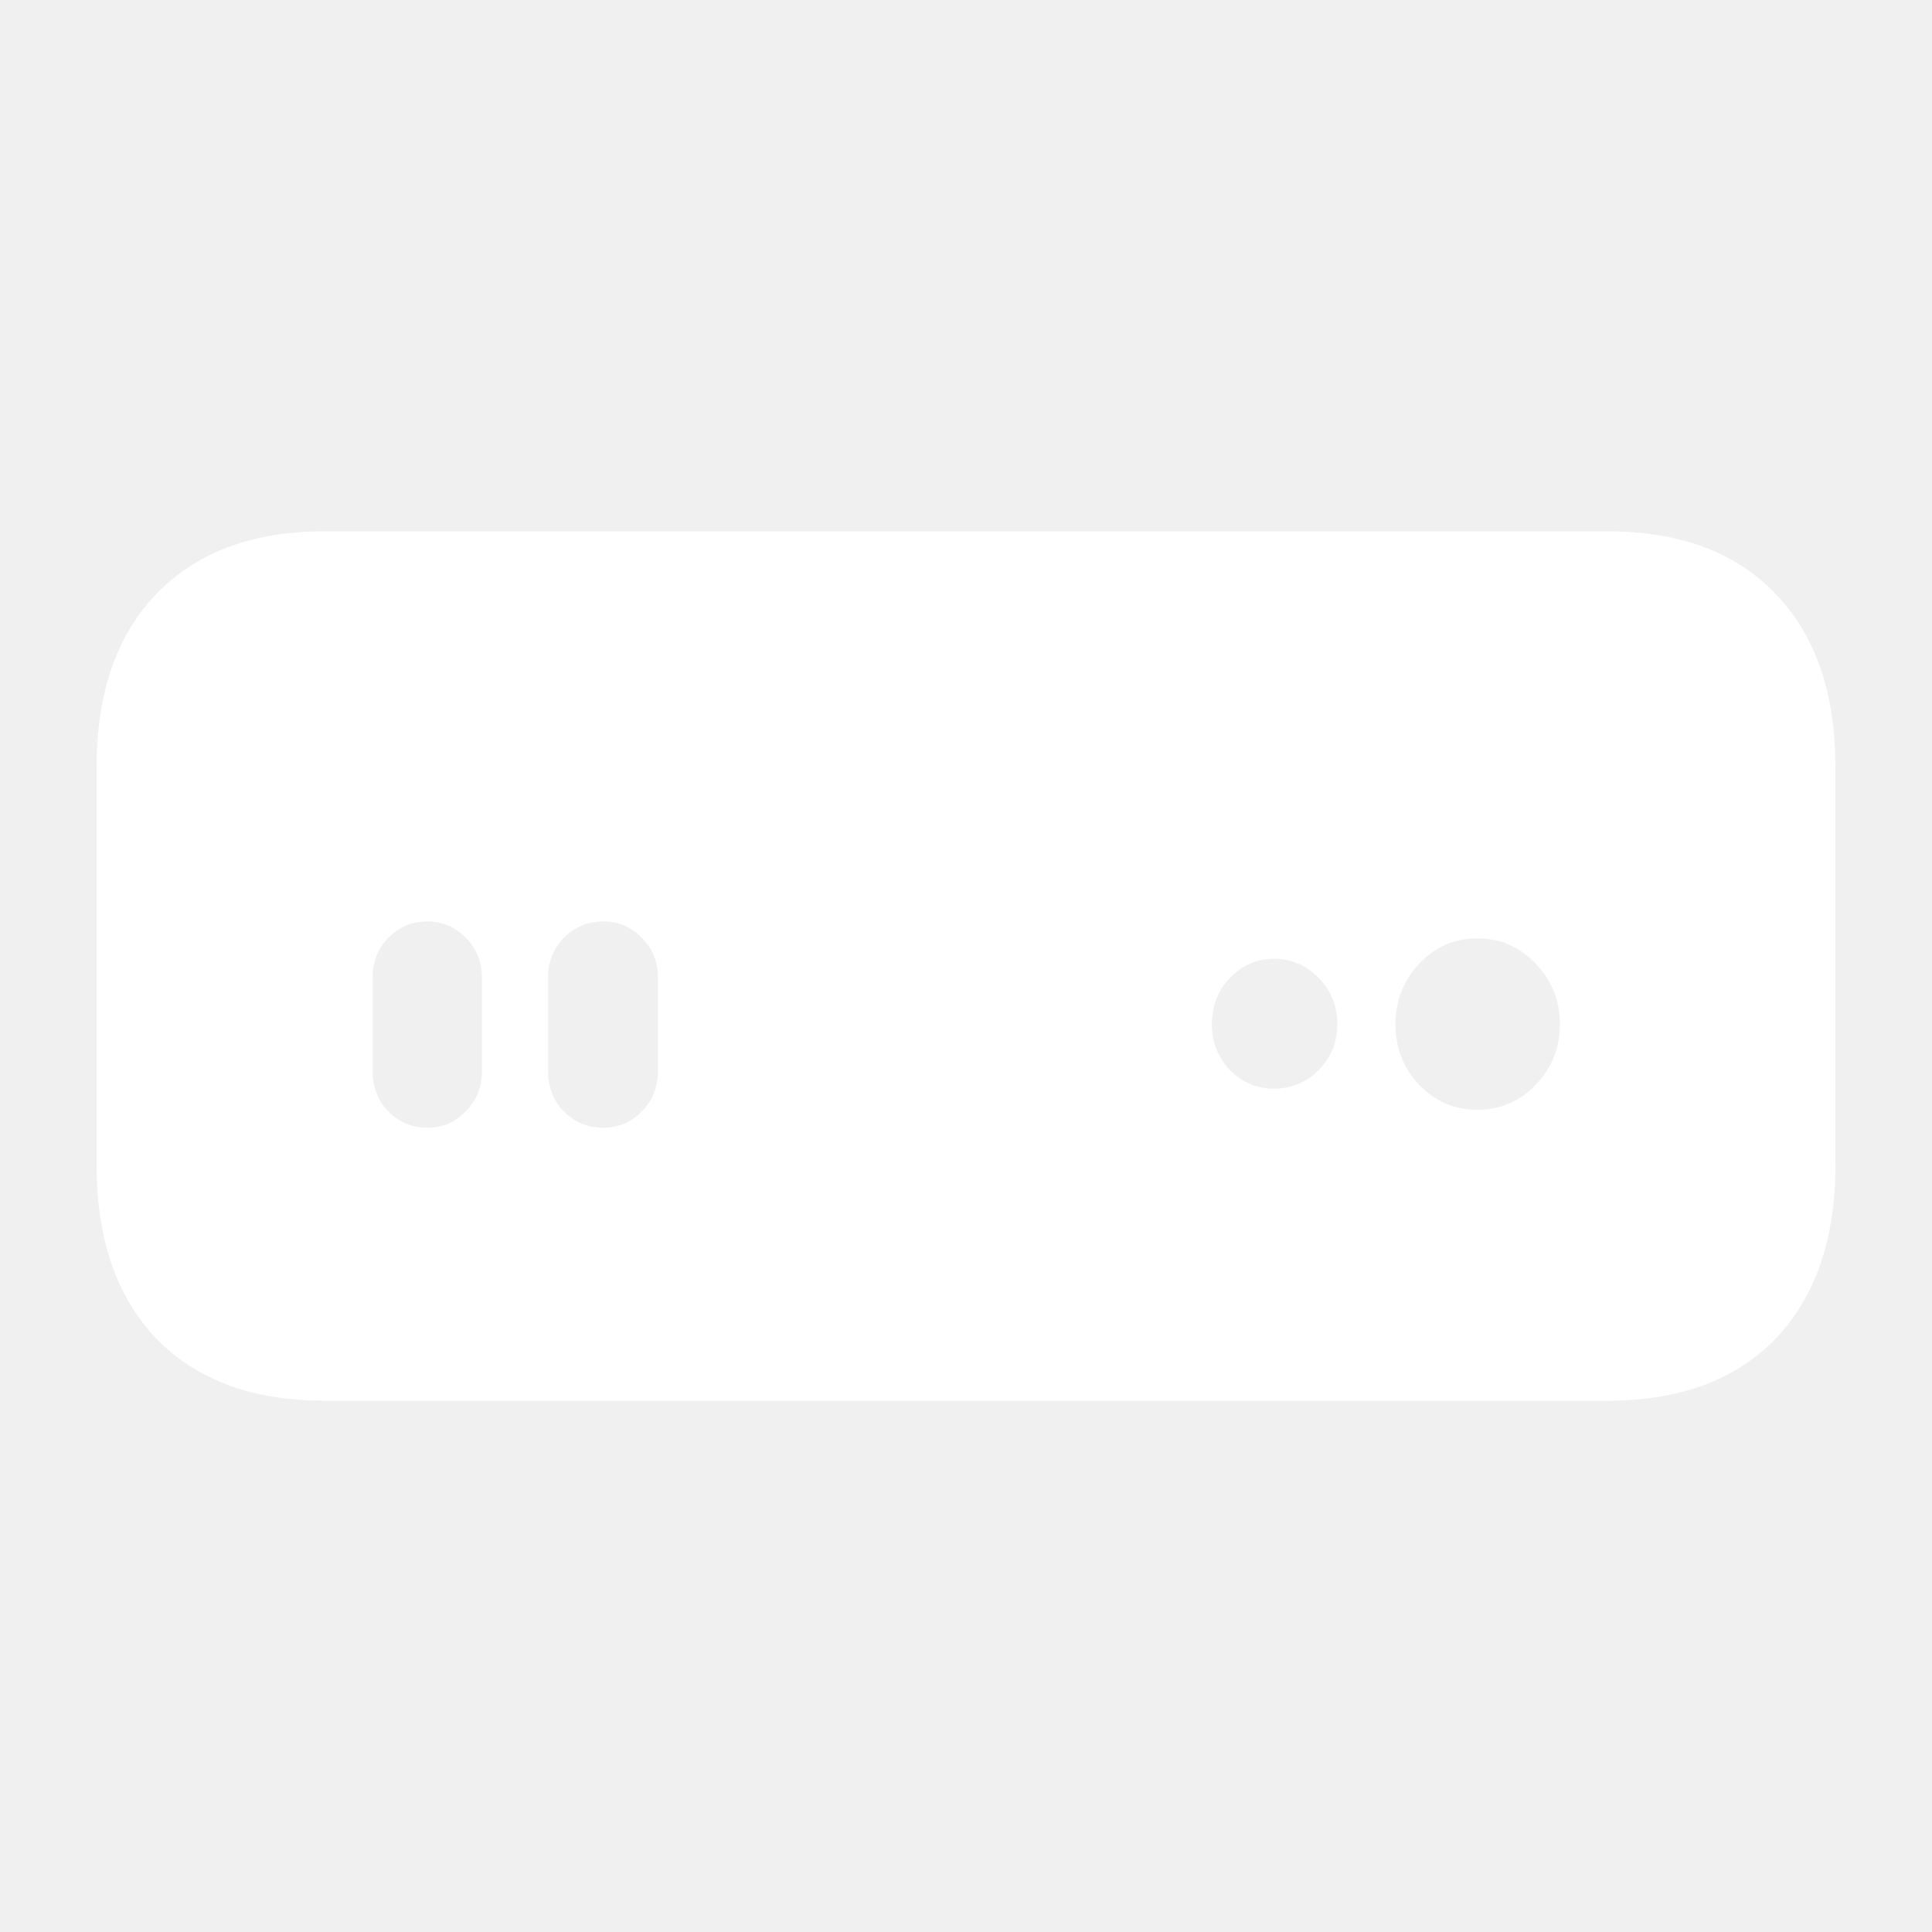
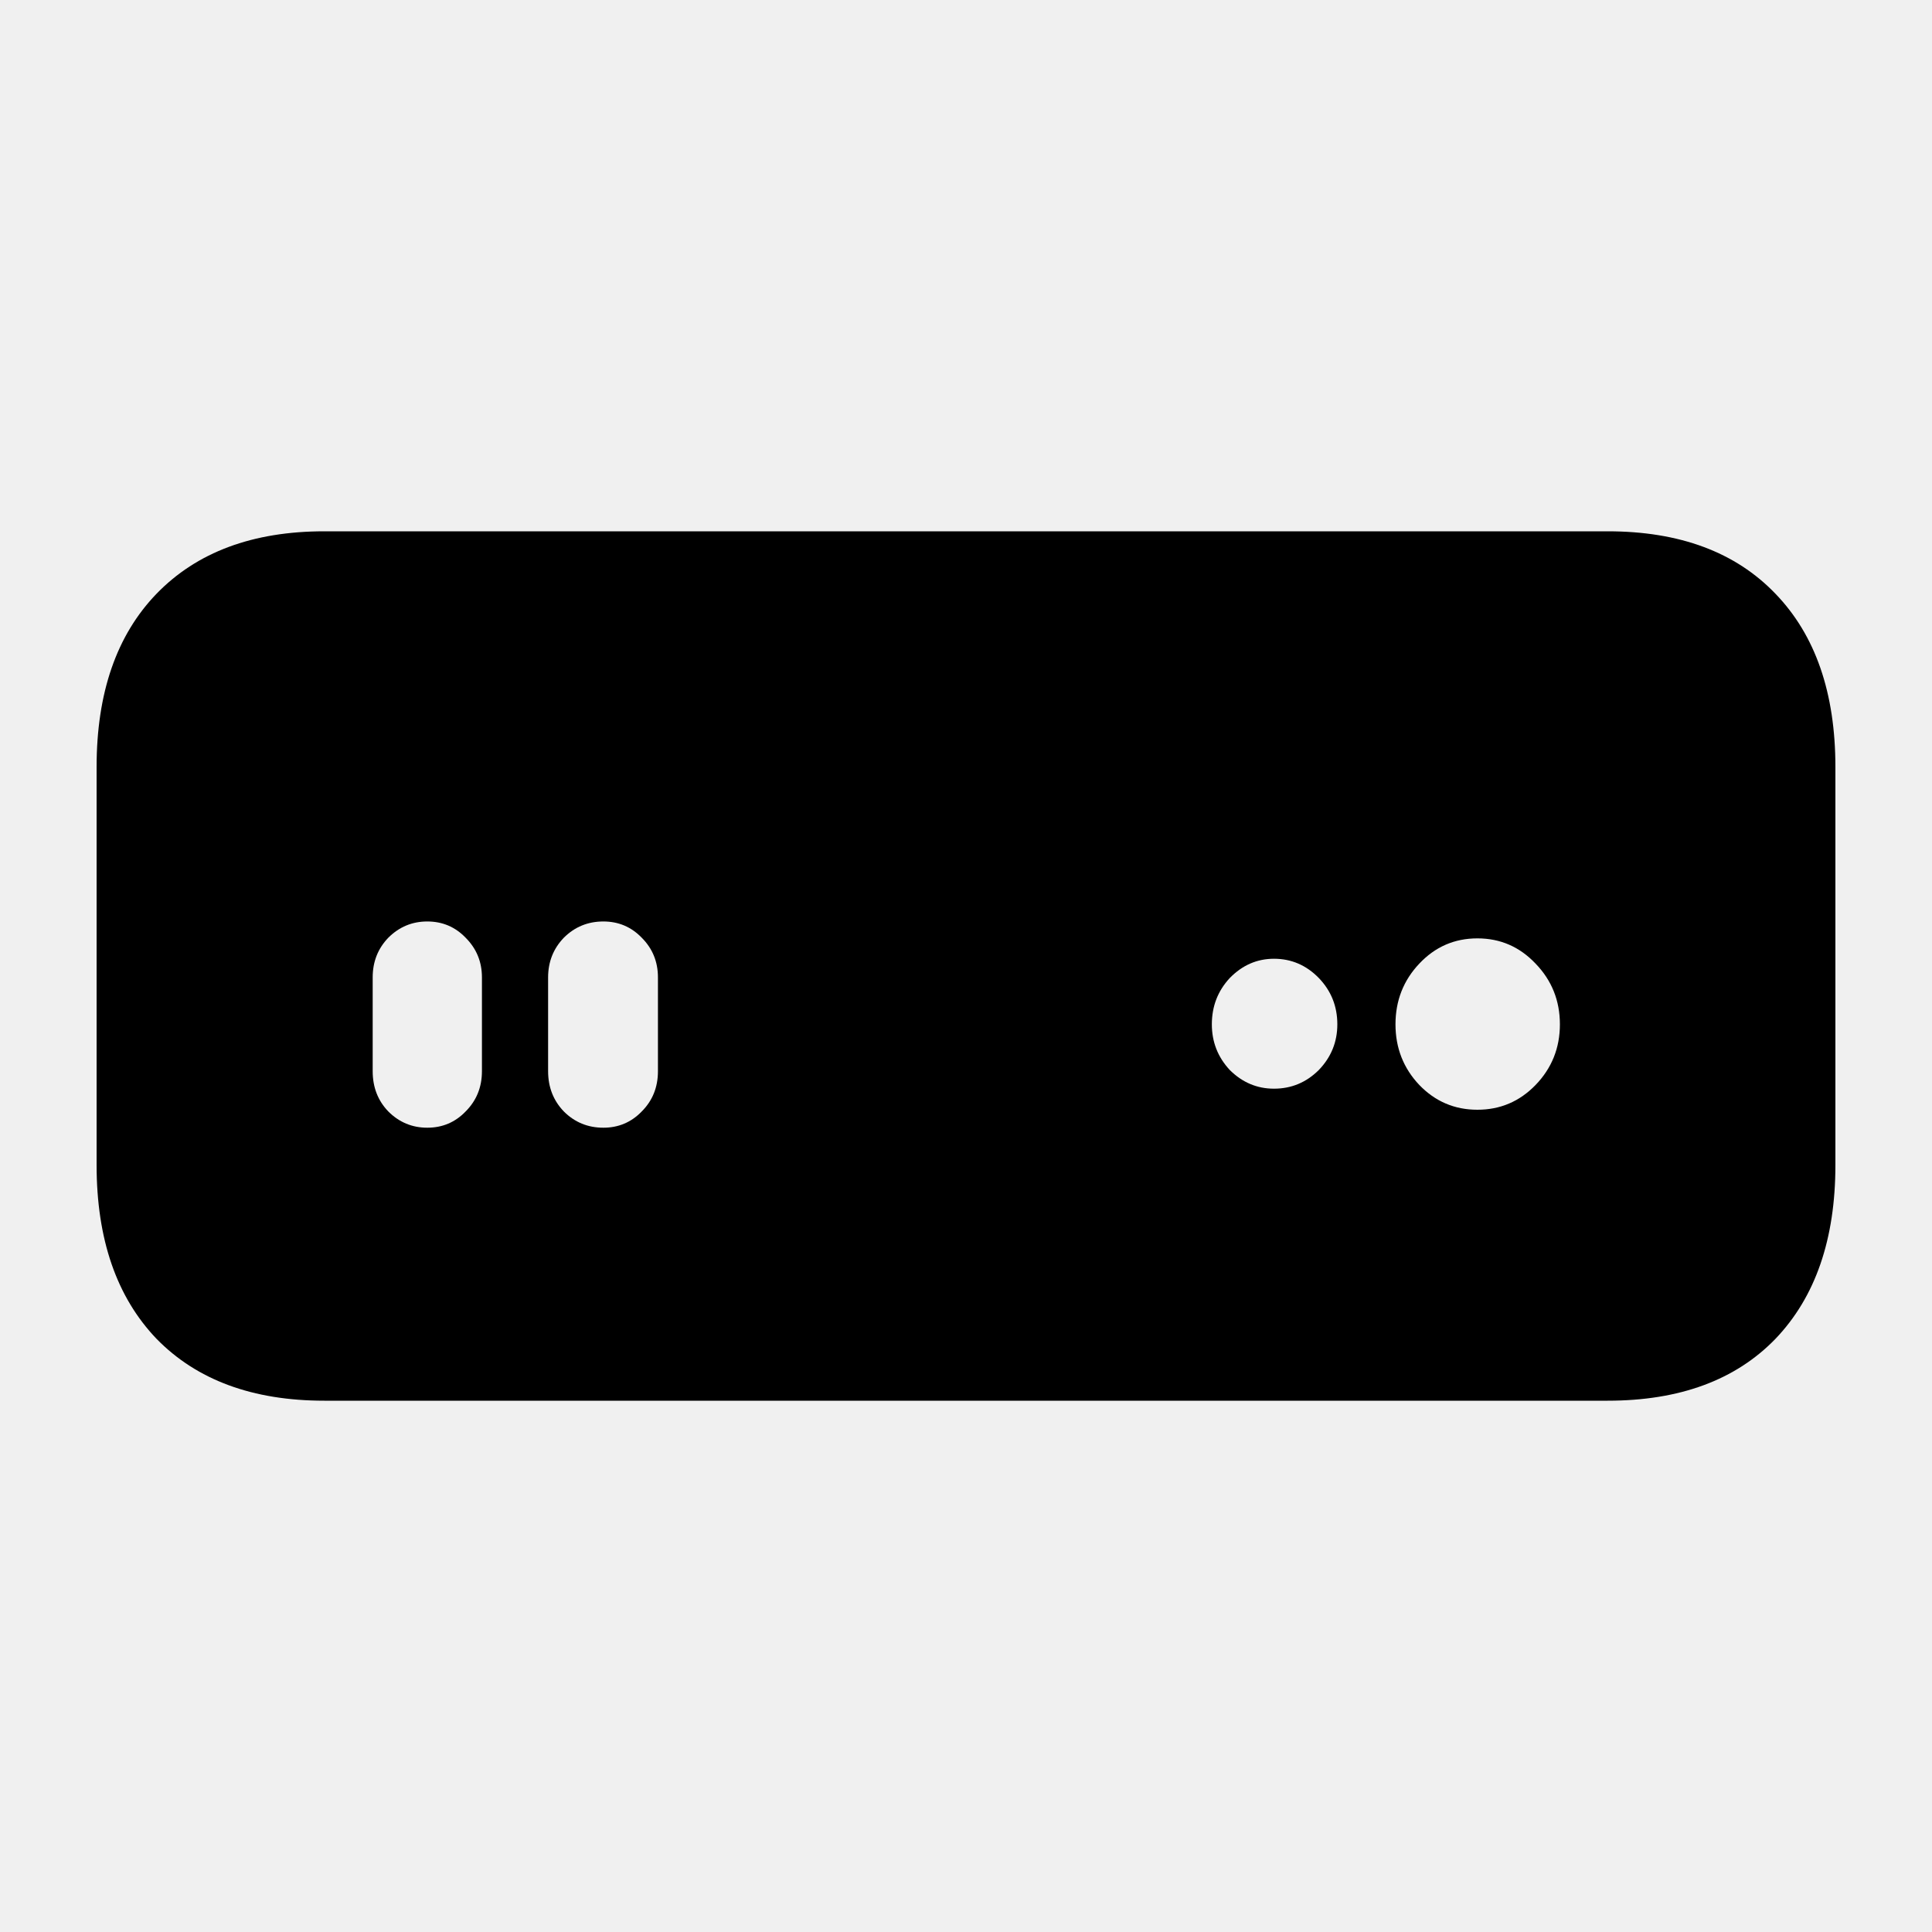
- <svg xmlns="http://www.w3.org/2000/svg" width="20" height="20" viewBox="0 0 20 20" fill="none">
-   <path d="M3.358 14.5C2.616 14.5 2.037 14.286 1.62 13.859C1.207 13.427 1 12.828 1 12.06V7.94C1 7.172 1.207 6.575 1.62 6.147C2.037 5.716 2.616 5.5 3.358 5.5H16.642C17.388 5.5 17.967 5.716 18.38 6.147C18.793 6.575 19 7.172 19 7.94V12.06C19 12.828 18.793 13.427 18.38 13.859C17.967 14.286 17.388 14.5 16.642 14.5H3.358ZM4.989 10.118C4.989 9.956 4.932 9.819 4.82 9.707C4.712 9.595 4.58 9.539 4.423 9.539C4.267 9.539 4.132 9.595 4.02 9.707C3.912 9.819 3.858 9.956 3.858 10.118V11.089C3.858 11.255 3.912 11.394 4.02 11.506C4.132 11.618 4.267 11.674 4.423 11.674C4.58 11.674 4.712 11.618 4.82 11.506C4.932 11.394 4.989 11.255 4.989 11.089V10.118ZM6.811 10.118C6.811 9.956 6.755 9.819 6.643 9.707C6.535 9.595 6.402 9.539 6.246 9.539C6.086 9.539 5.949 9.595 5.837 9.707C5.729 9.819 5.674 9.956 5.674 10.118V11.089C5.674 11.255 5.729 11.394 5.837 11.506C5.949 11.618 6.086 11.674 6.246 11.674C6.402 11.674 6.535 11.618 6.643 11.506C6.755 11.394 6.811 11.255 6.811 11.089V10.118ZM13.188 11.27C13.369 11.27 13.523 11.205 13.652 11.077C13.78 10.944 13.844 10.786 13.844 10.604C13.844 10.417 13.78 10.257 13.652 10.124C13.523 9.992 13.369 9.925 13.188 9.925C13.012 9.925 12.86 9.992 12.731 10.124C12.607 10.257 12.545 10.417 12.545 10.604C12.545 10.786 12.607 10.944 12.731 11.077C12.86 11.205 13.012 11.27 13.188 11.27ZM15.294 11.488C15.531 11.488 15.731 11.402 15.896 11.232C16.064 11.058 16.148 10.848 16.148 10.604C16.148 10.359 16.064 10.149 15.896 9.975C15.731 9.801 15.531 9.714 15.294 9.714C15.057 9.714 14.857 9.801 14.693 9.975C14.528 10.149 14.446 10.359 14.446 10.604C14.446 10.848 14.528 11.058 14.693 11.232C14.857 11.402 15.057 11.488 15.294 11.488Z" fill="white" style="fill:white;fill-opacity:1;" />
+ <svg xmlns="http://www.w3.org/2000/svg" viewBox="0 0 20 20" fill="currentColor">
+   <path d="M3.358 14.5C2.616 14.5 2.037 14.286 1.62 13.859C1.207 13.427 1 12.828 1 12.06V7.94C1 7.172 1.207 6.575 1.62 6.147C2.037 5.716 2.616 5.5 3.358 5.5H16.642C17.388 5.5 17.967 5.716 18.38 6.147C18.793 6.575 19 7.172 19 7.94V12.06C19 12.828 18.793 13.427 18.38 13.859C17.967 14.286 17.388 14.5 16.642 14.5H3.358ZM4.989 10.118C4.989 9.956 4.932 9.819 4.82 9.707C4.712 9.595 4.58 9.539 4.423 9.539C4.267 9.539 4.132 9.595 4.02 9.707C3.912 9.819 3.858 9.956 3.858 10.118V11.089C3.858 11.255 3.912 11.394 4.02 11.506C4.132 11.618 4.267 11.674 4.423 11.674C4.58 11.674 4.712 11.618 4.82 11.506C4.932 11.394 4.989 11.255 4.989 11.089V10.118ZM6.811 10.118C6.811 9.956 6.755 9.819 6.643 9.707C6.535 9.595 6.402 9.539 6.246 9.539C6.086 9.539 5.949 9.595 5.837 9.707C5.729 9.819 5.674 9.956 5.674 10.118V11.089C5.674 11.255 5.729 11.394 5.837 11.506C5.949 11.618 6.086 11.674 6.246 11.674C6.402 11.674 6.535 11.618 6.643 11.506C6.755 11.394 6.811 11.255 6.811 11.089V10.118ZM13.188 11.27C13.369 11.27 13.523 11.205 13.652 11.077C13.78 10.944 13.844 10.786 13.844 10.604C13.844 10.417 13.78 10.257 13.652 10.124C13.523 9.992 13.369 9.925 13.188 9.925C13.012 9.925 12.86 9.992 12.731 10.124C12.607 10.257 12.545 10.417 12.545 10.604C12.545 10.786 12.607 10.944 12.731 11.077C12.86 11.205 13.012 11.27 13.188 11.27ZM15.294 11.488C15.531 11.488 15.731 11.402 15.896 11.232C16.064 11.058 16.148 10.848 16.148 10.604C16.148 10.359 16.064 10.149 15.896 9.975C15.731 9.801 15.531 9.714 15.294 9.714C15.057 9.714 14.857 9.801 14.693 9.975C14.528 10.149 14.446 10.359 14.446 10.604C14.446 10.848 14.528 11.058 14.693 11.232C14.857 11.402 15.057 11.488 15.294 11.488Z" />
</svg>
